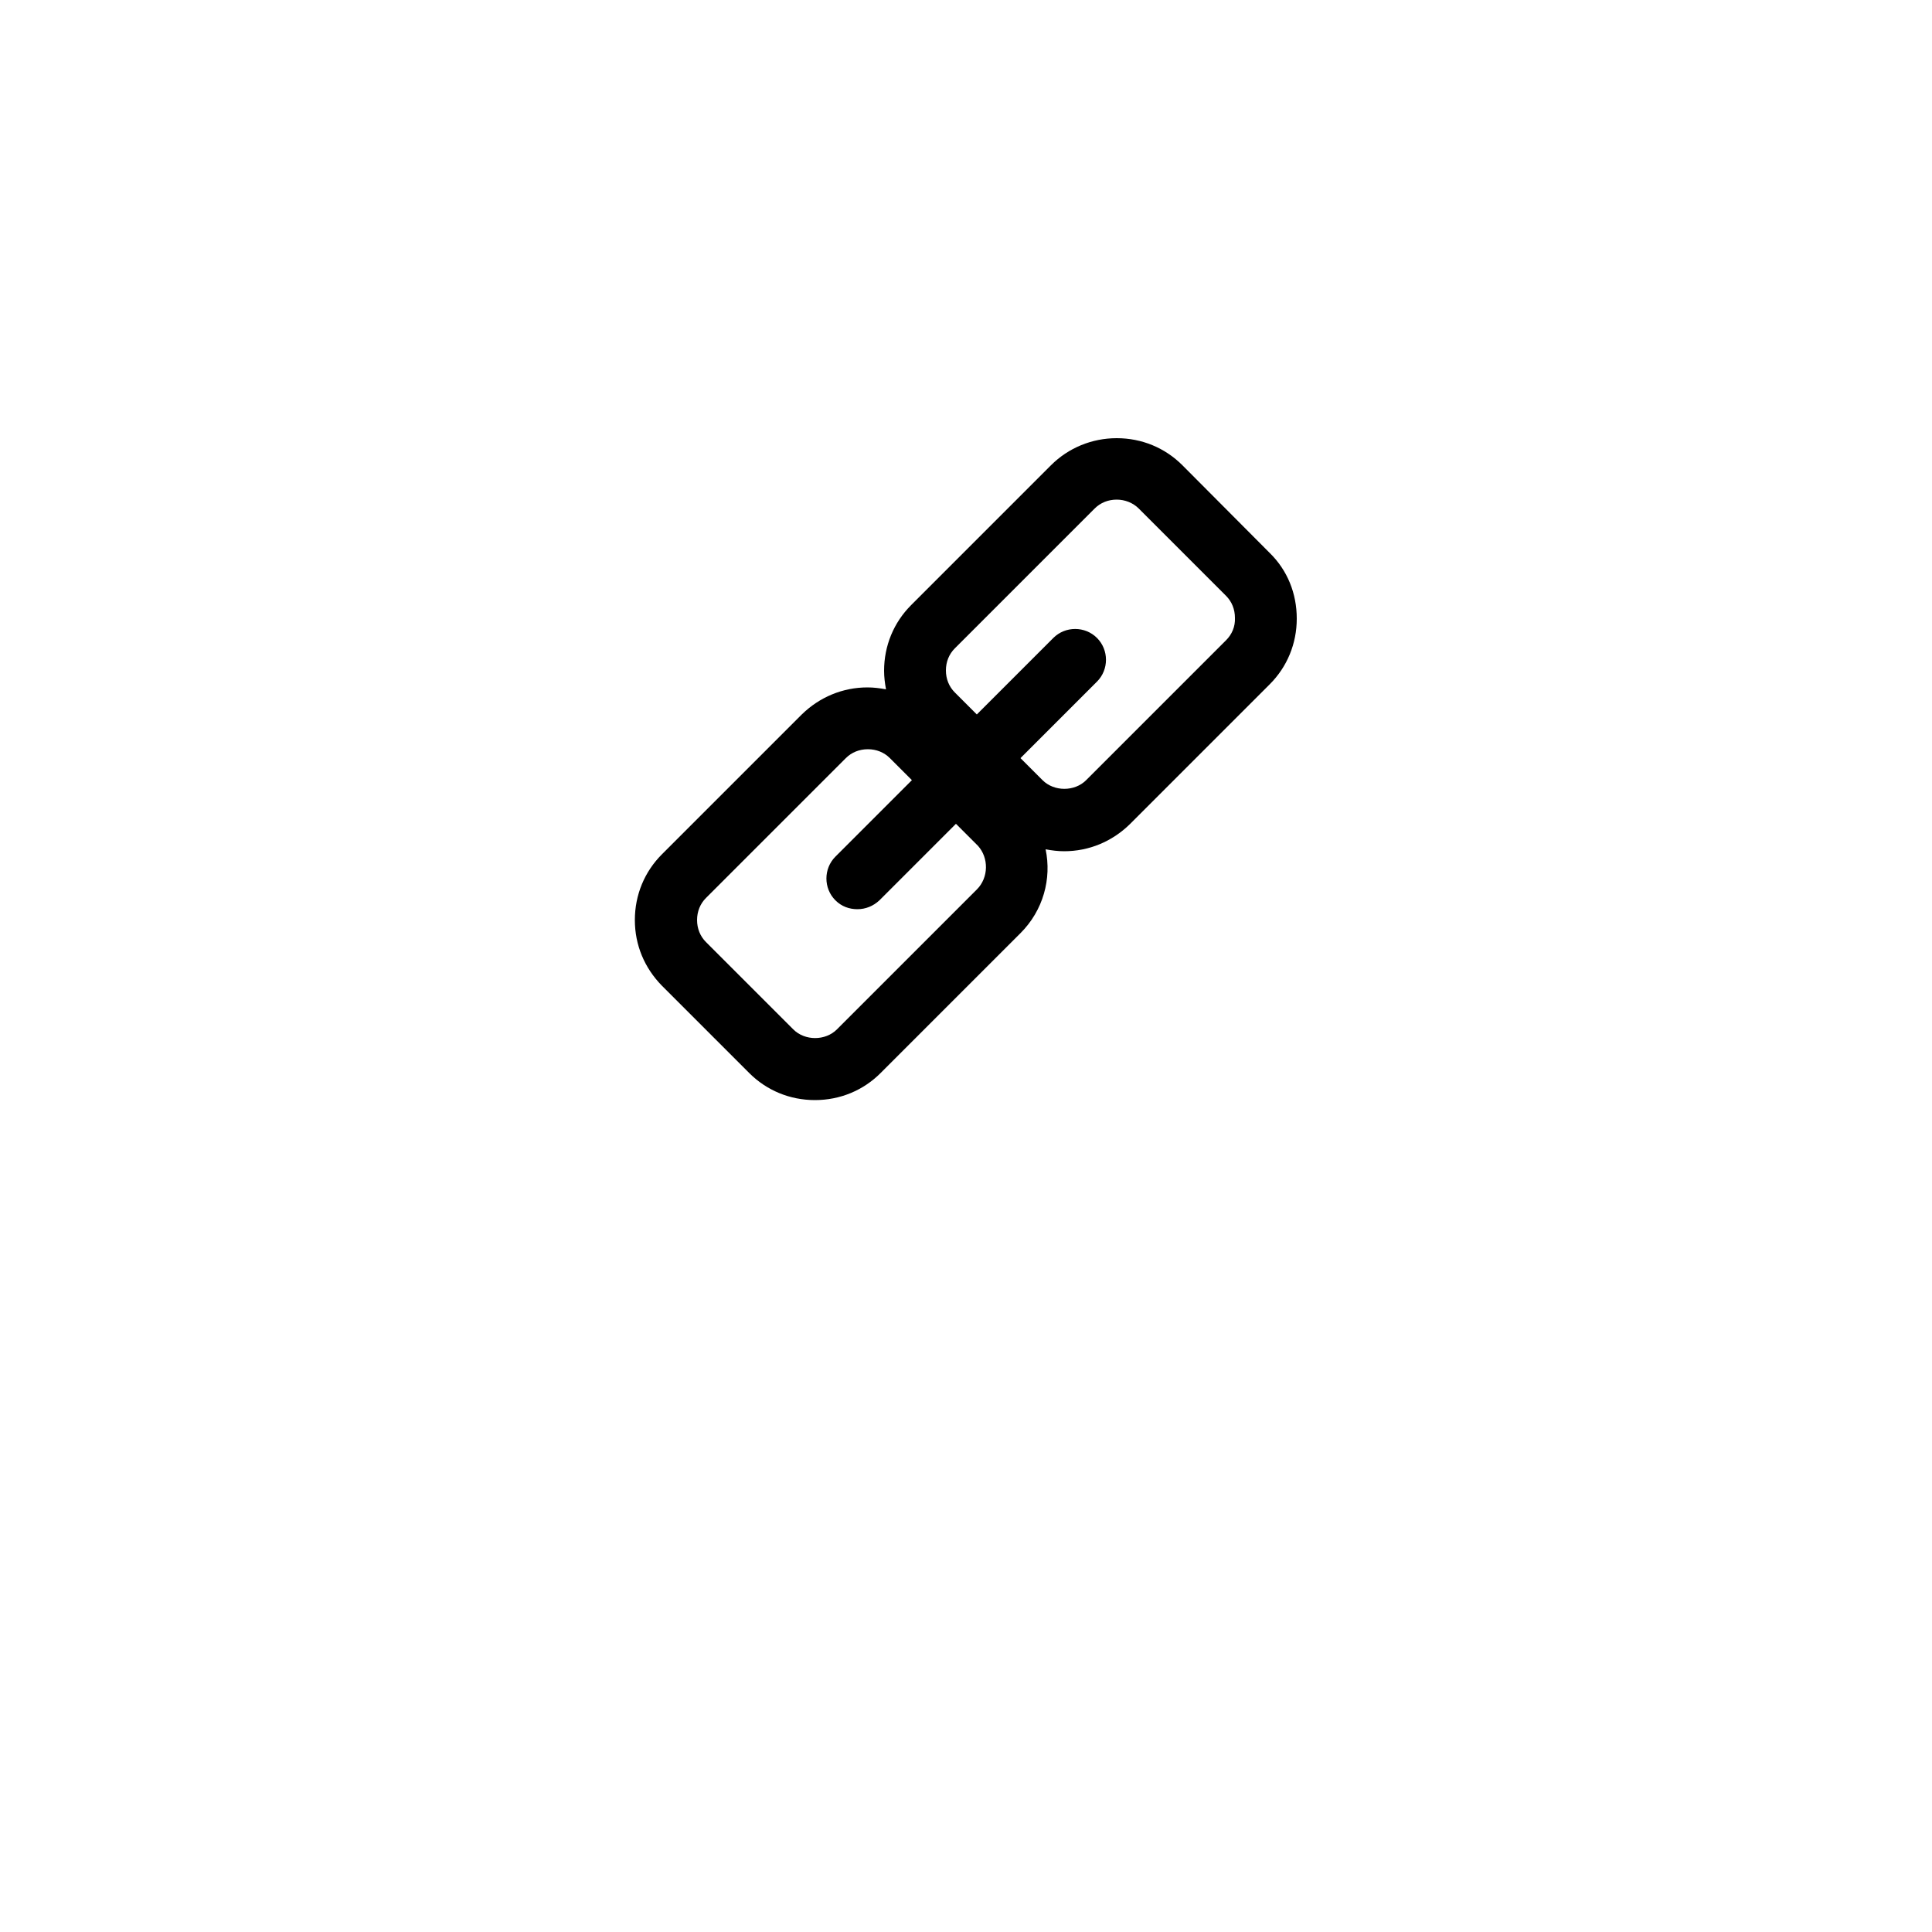
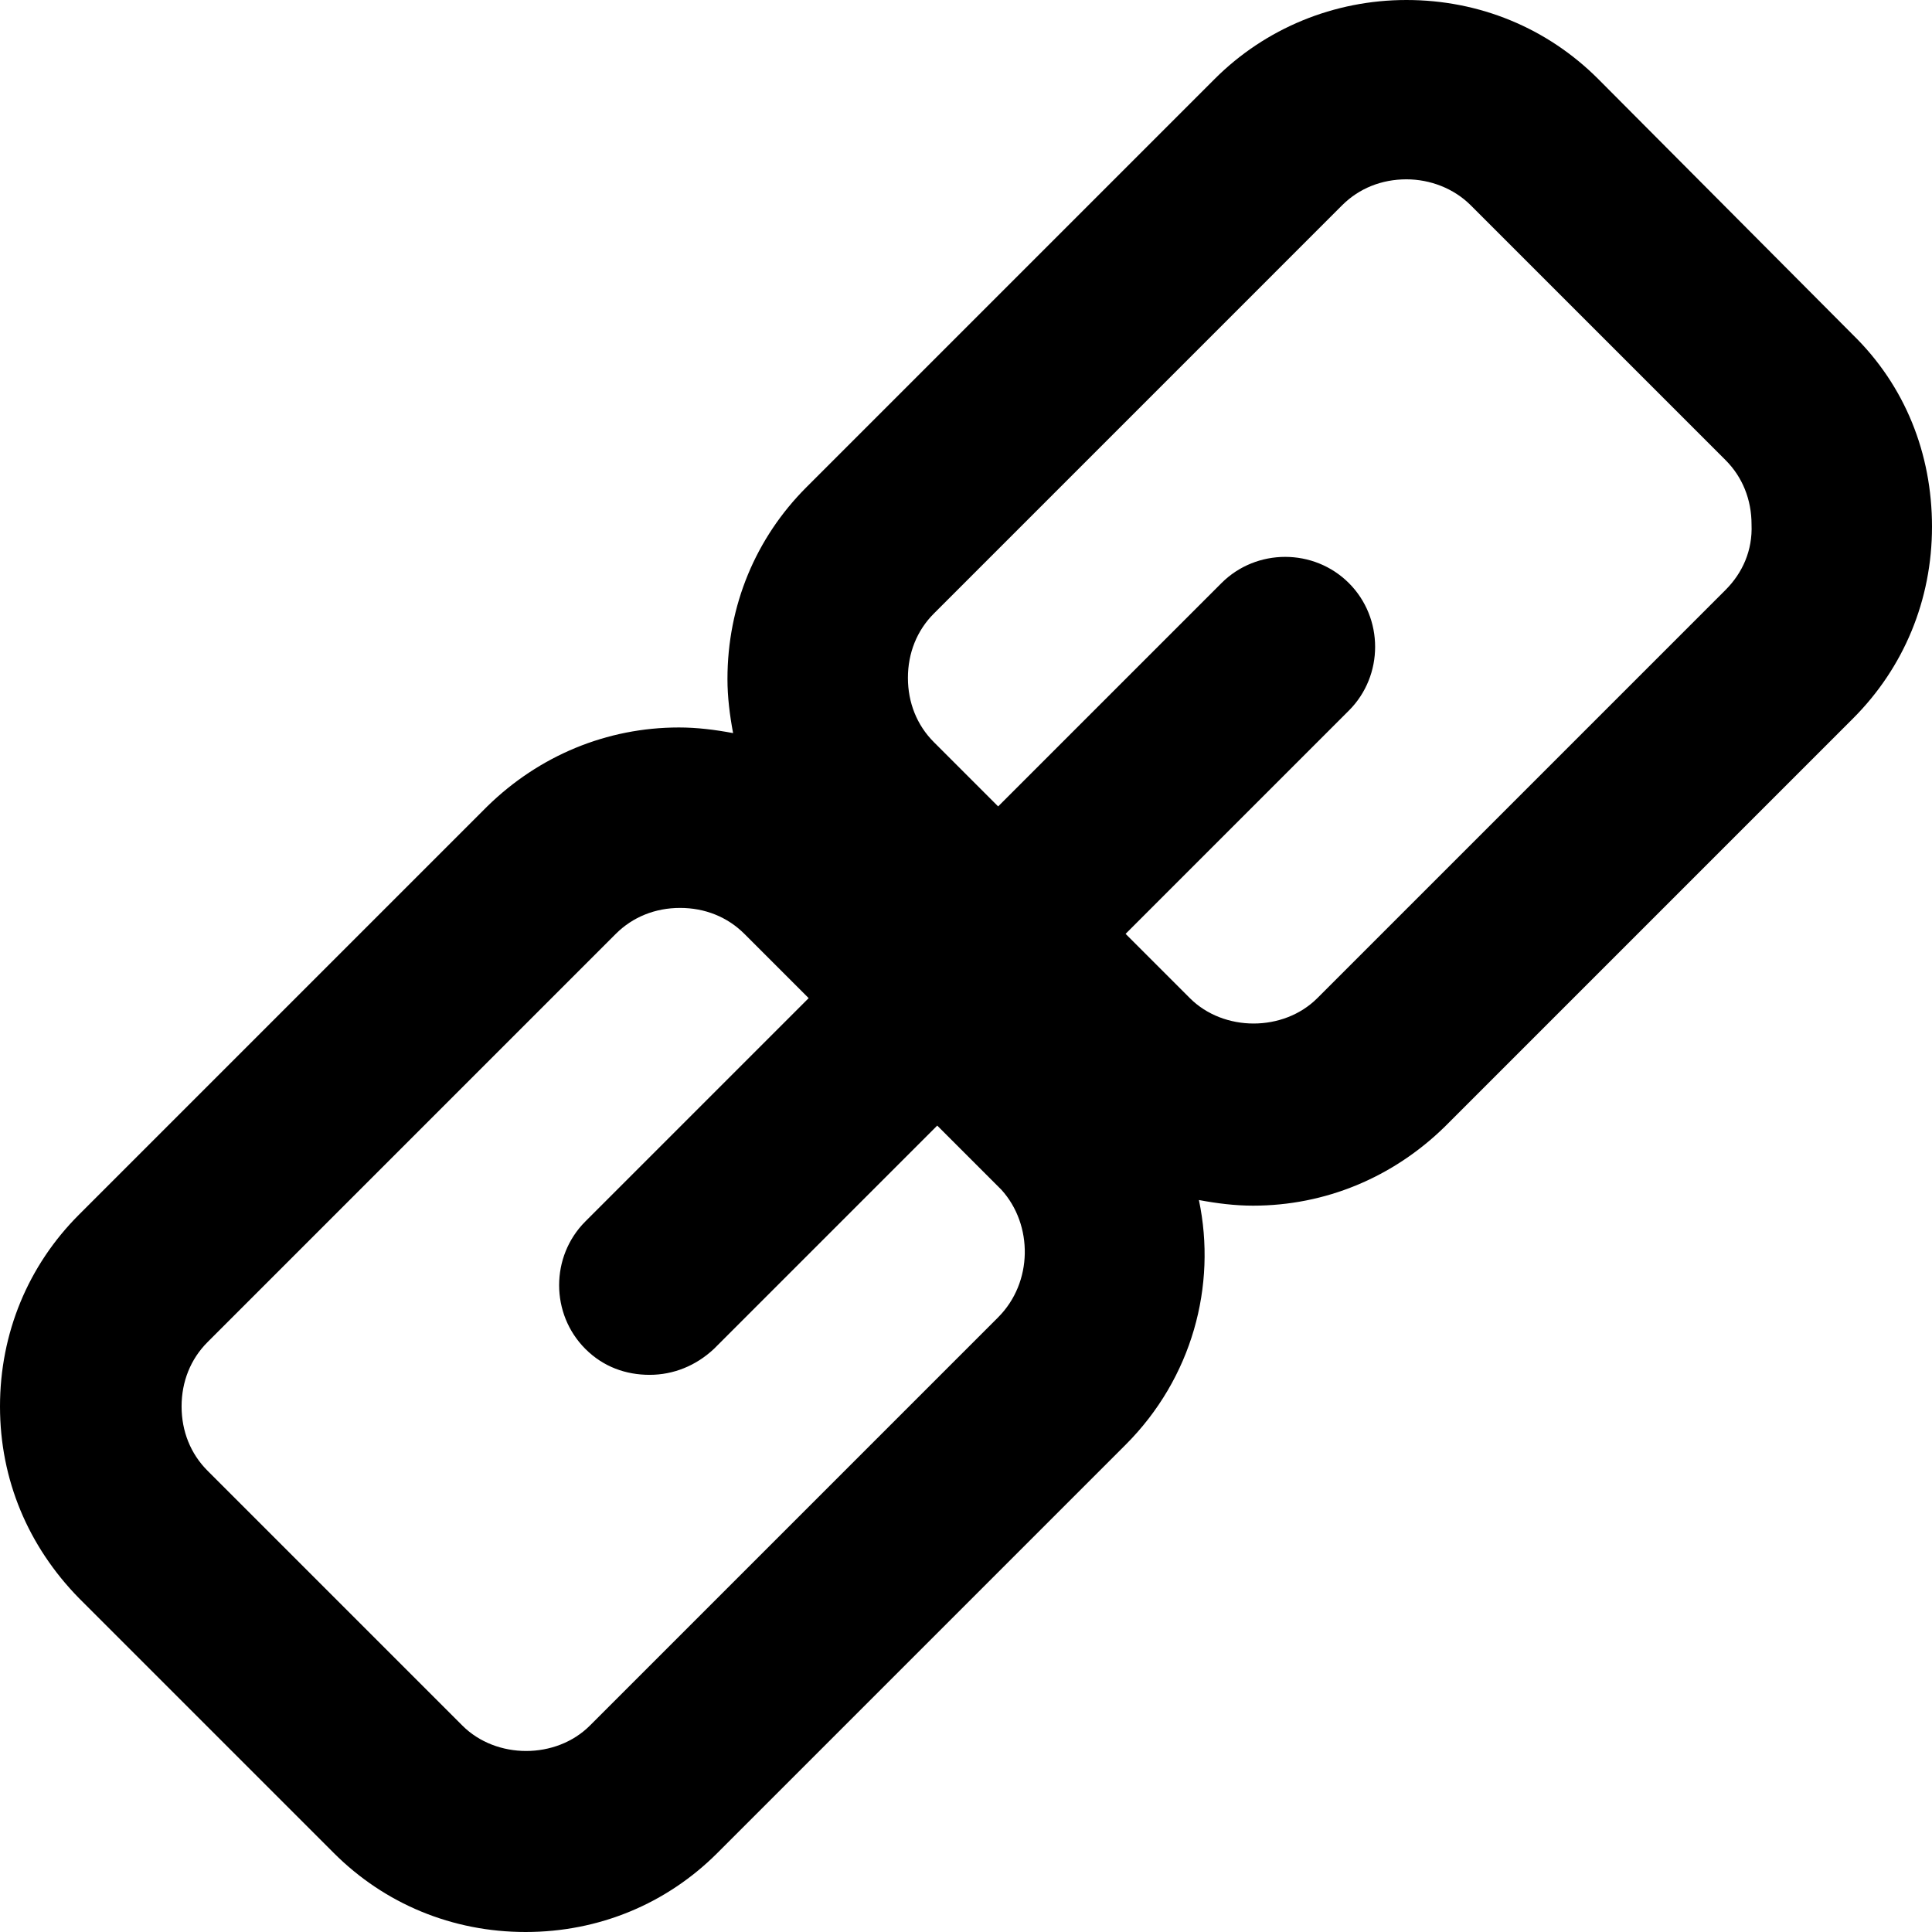
<svg xmlns="http://www.w3.org/2000/svg" version="1.1" id="Layer_1" x="0px" y="0px" viewBox="0 0 500 500" enable-background="new 0 0 500 500" xml:space="preserve">
-   <path d="M328.6,143.1L306,120.4c-4.5-4.5-10.5-7-17-7c-6.4,0-12.5,2.5-17,7l-36.2,36.2c-4.5,4.5-7,10.5-7,17c0,1.6,0.2,3.2,0.5,4.8  c-1.6-0.3-3.2-0.5-4.8-0.5c-6.4,0-12.4,2.5-17,7l-36.2,36.2c-4.5,4.5-7,10.5-7,17s2.5,12.4,7,17l22.6,22.6c4.5,4.5,10.5,7,17,7  s12.5-2.5,17-7l36.2-36.2c5.9-5.9,8.1-14.1,6.5-21.7c1.6,0.3,3.2,0.5,4.8,0.5c6.4,0,12.4-2.5,17-7l36.2-36.2c4.5-4.5,7-10.5,7-17  S333.2,147.6,328.6,143.1z M252.8,230.2l-36.2,36.2c-3,3-8.3,3-11.3,0l-22.6-22.6c-1.5-1.5-2.3-3.5-2.3-5.7s0.8-4.2,2.3-5.7  l36.2-36.2c1.5-1.5,3.5-2.3,5.7-2.3c2.2,0,4.2,0.8,5.7,2.3l5.7,5.7l-19.8,19.8c-3.1,3.1-3.1,8.2,0,11.3c1.6,1.6,3.6,2.3,5.7,2.3  s4.1-0.8,5.7-2.3l19.8-19.8l5.7,5.7C255.9,222,255.9,227.1,252.8,230.2z M317.3,165.7l-36.2,36.2c-3,3-8.3,3-11.3,0l-5.7-5.7  l19.8-19.8c3.1-3.1,3.1-8.2,0-11.3s-8.2-3.1-11.3,0l-19.8,19.8l-5.7-5.7c-1.5-1.5-2.3-3.5-2.3-5.7c0-2.2,0.8-4.2,2.3-5.7l36.2-36.2  c1.5-1.5,3.5-2.3,5.7-2.3c2.1,0,4.2,0.8,5.7,2.3l22.6,22.6c1.5,1.5,2.3,3.5,2.3,5.7C319.7,162.2,318.8,164.2,317.3,165.7z" />
+   <defs id="defs7" />
+   <path d="M 479.568,86.69 413.602,20.432 C 400.467,7.297 382.954,0 363.981,0 345.301,0 327.496,7.297 314.361,20.432 L 208.698,126.095 c -13.135,13.135 -20.432,30.648 -20.432,49.621 0,4.67 0.584,9.34 1.459,14.011 -4.67,-0.876 -9.34,-1.459 -14.011,-1.459 -18.681,0 -36.194,7.297 -49.621,20.432 L 20.432,314.361 C 7.297,327.496 0,345.009 0,363.981 c 0,18.973 7.297,36.194 20.432,49.621 l 65.966,65.966 C 99.533,492.703 117.046,500 136.019,500 c 18.973,0 36.486,-7.297 49.621,-20.432 L 291.302,373.905 c 17.221,-17.221 23.643,-41.156 18.973,-63.339 4.67,0.876 9.34,1.459 14.011,1.459 18.681,0 36.194,-7.297 49.621,-20.432 L 479.568,185.931 C 492.703,172.796 500,155.283 500,136.311 500,117.338 492.995,99.825 479.568,86.69 Z M 258.319,340.922 152.656,446.585 c -8.757,8.757 -24.227,8.757 -32.983,0 L 53.707,380.619 c -4.378,-4.378 -6.713,-10.216 -6.713,-16.637 0,-6.421 2.335,-12.259 6.713,-16.637 L 159.37,241.681 c 4.378,-4.378 10.216,-6.713 16.637,-6.713 6.421,0 12.259,2.335 16.637,6.713 l 16.637,16.637 -57.793,57.793 c -9.048,9.048 -9.048,23.935 0,32.983 4.67,4.67 10.508,6.713 16.637,6.713 6.13,0 11.967,-2.335 16.637,-6.713 l 57.793,-57.793 16.637,16.637 c 8.173,9.048 8.173,23.935 -0.876,32.983 z m 188.266,-188.266 -105.663,105.663 c -8.757,8.757 -24.227,8.757 -32.983,0 l -16.637,-16.637 57.793,-57.793 c 9.048,-9.048 9.048,-23.935 0,-32.983 -9.048,-9.048 -23.935,-9.048 -32.983,0 l -57.793,57.793 -16.637,-16.637 c -4.378,-4.378 -6.713,-10.216 -6.713,-16.637 0,-6.421 2.335,-12.259 6.713,-16.637 L 347.344,53.123 c 4.378,-4.378 10.216,-6.713 16.637,-6.713 6.13,0 12.259,2.335 16.637,6.713 l 65.966,65.966 c 4.378,4.378 6.713,10.216 6.713,16.637 0.292,6.713 -2.335,12.551 -6.713,16.929 z" id="path3" />
</svg>
